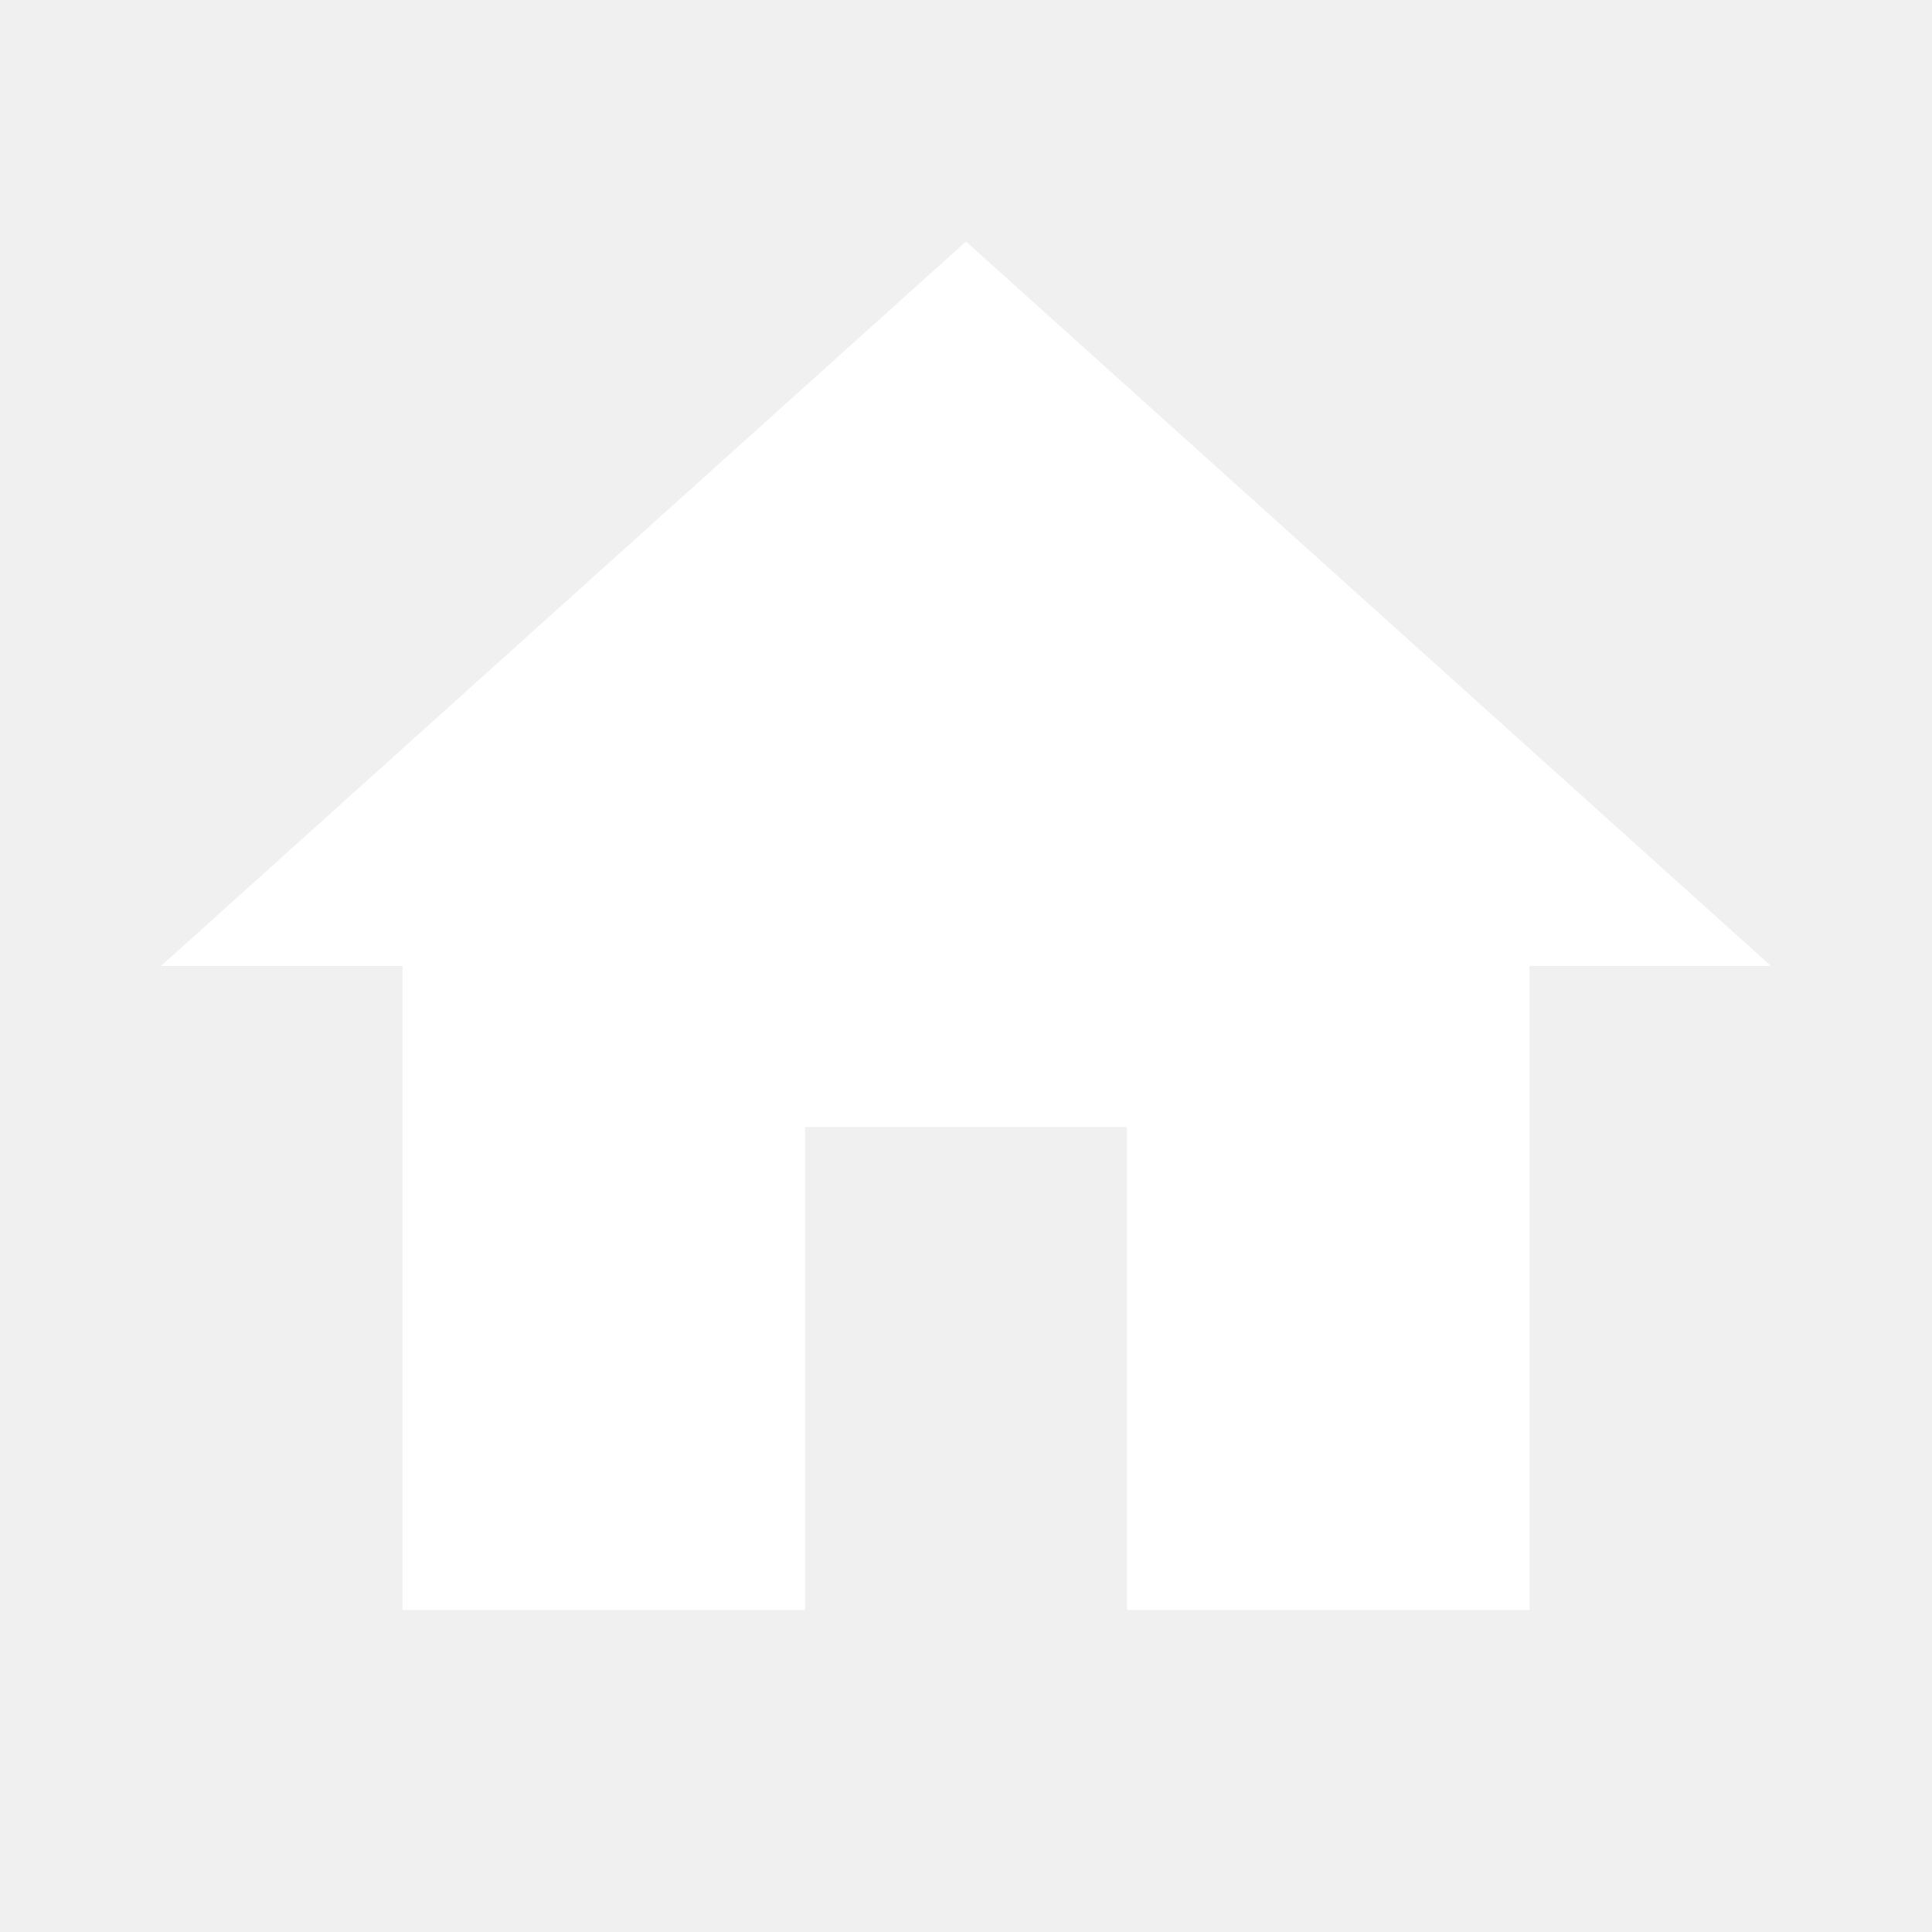
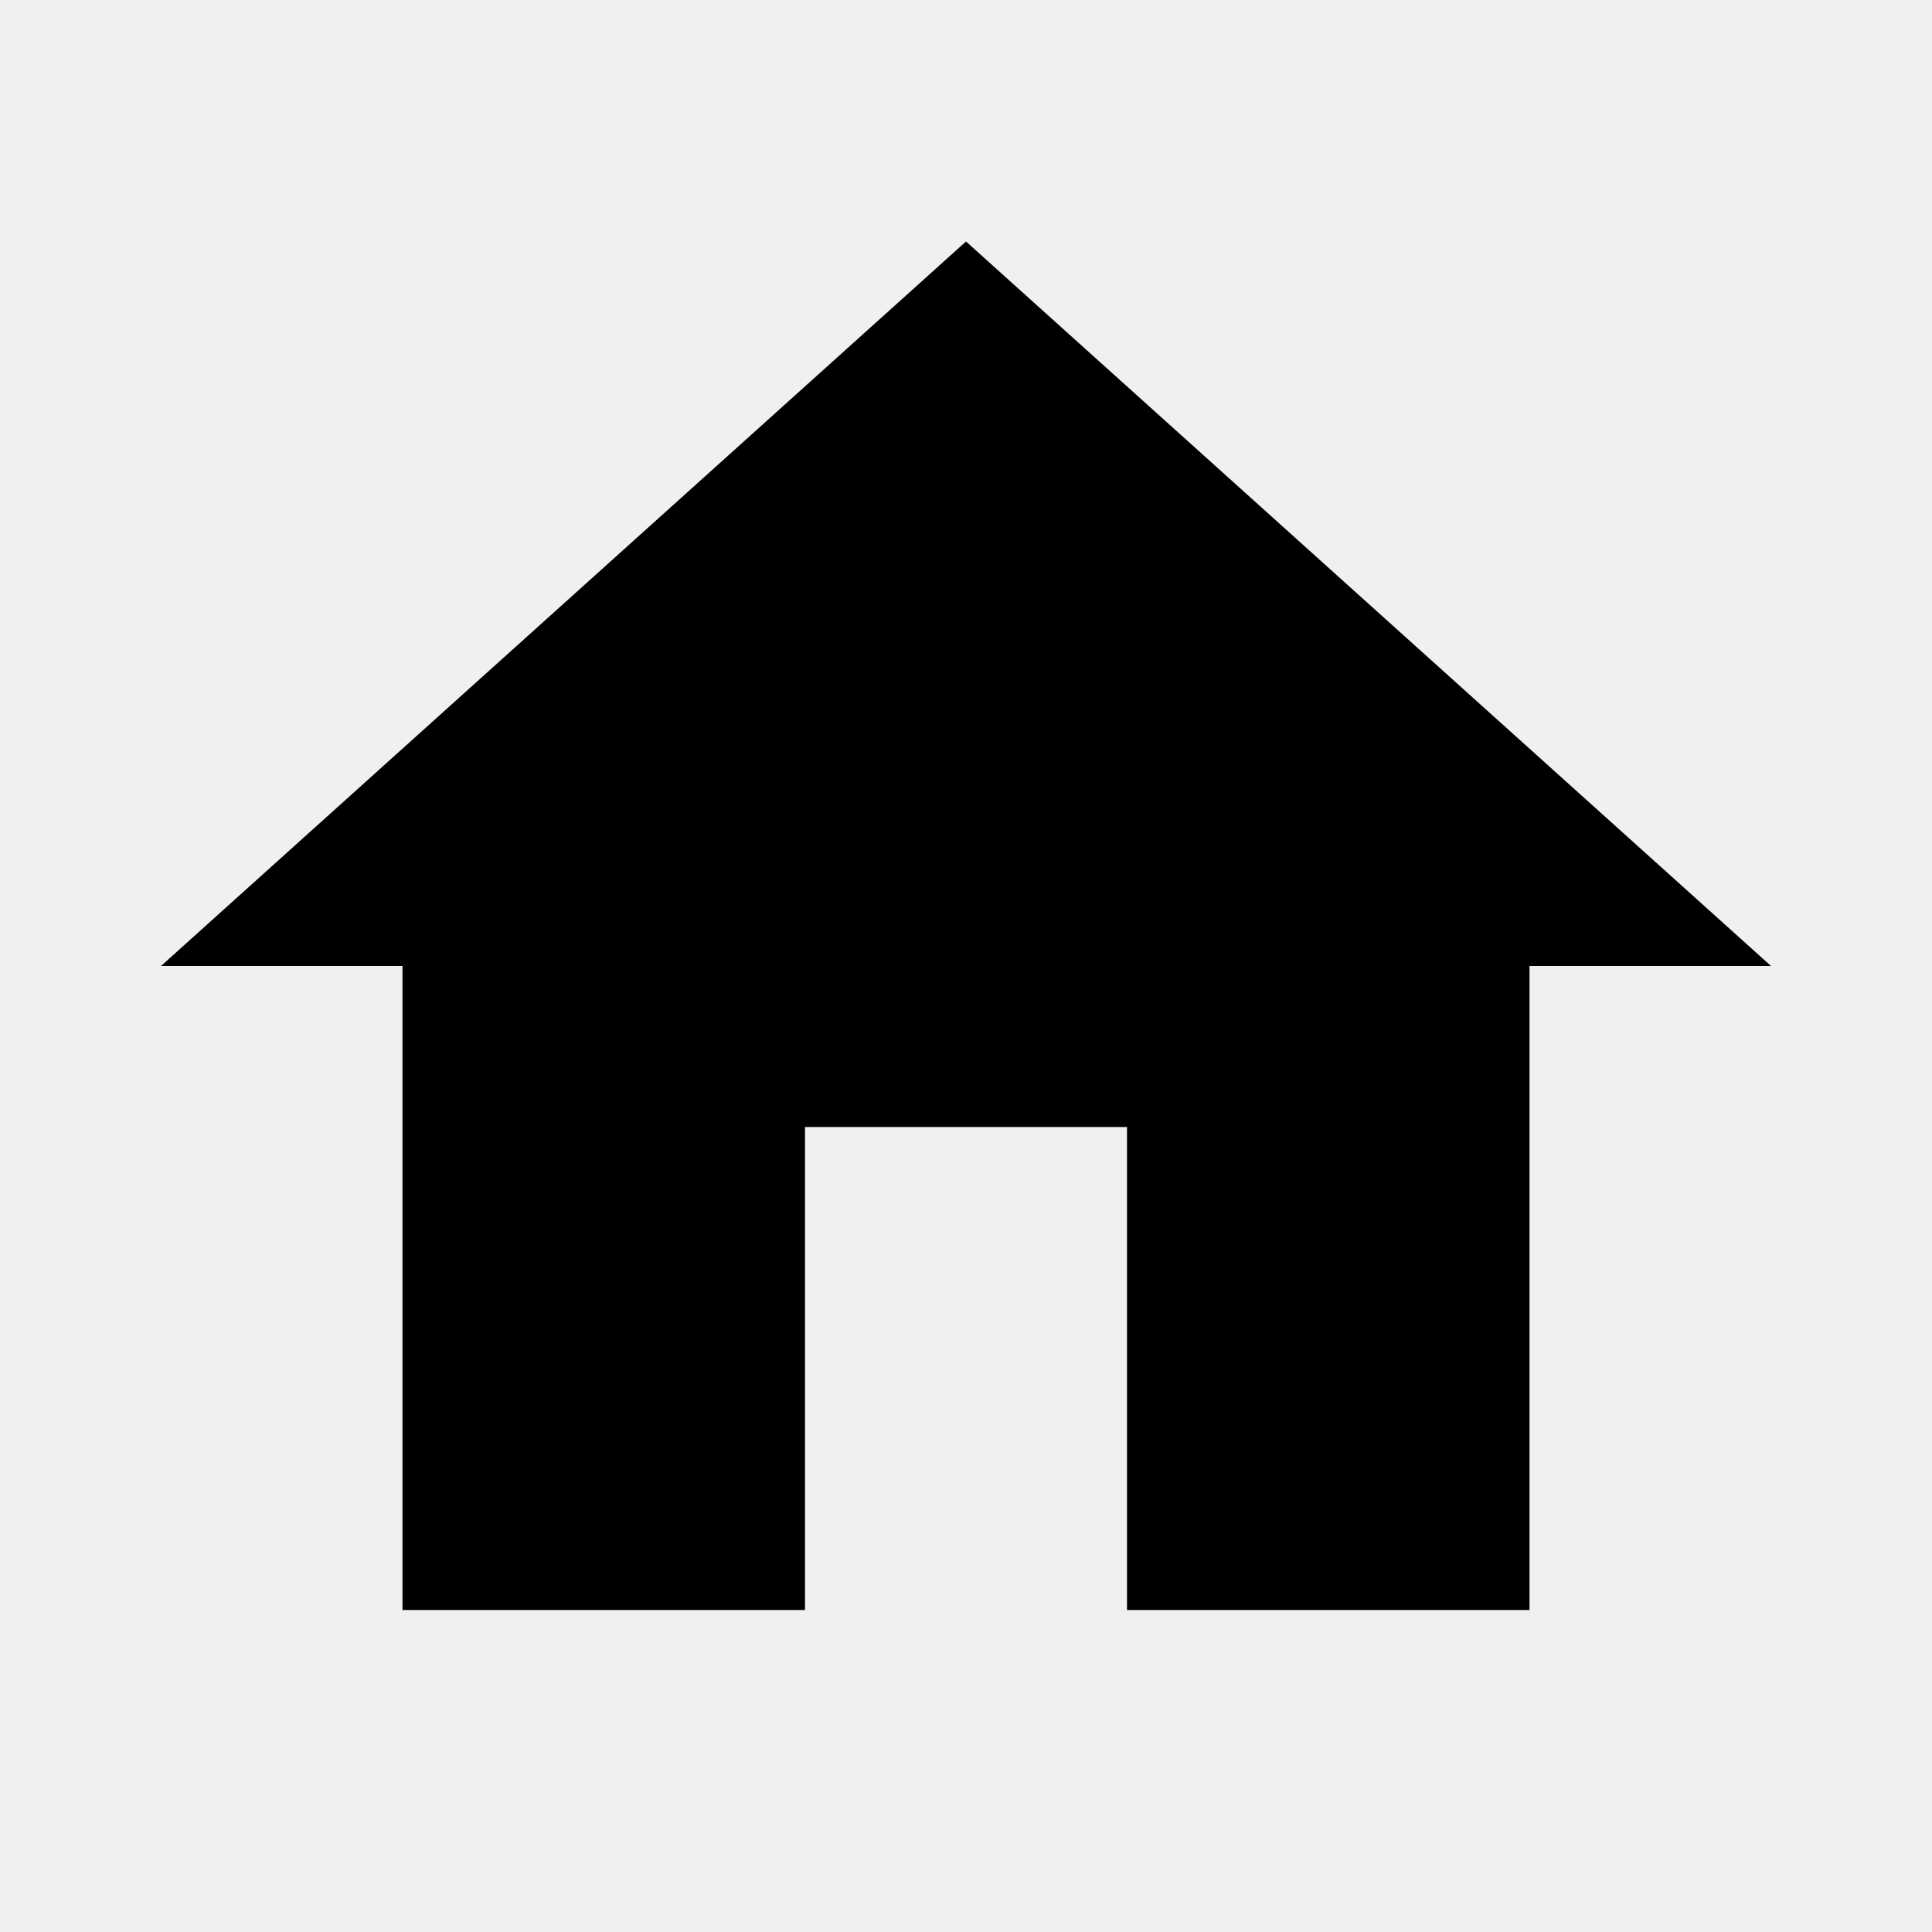
<svg xmlns="http://www.w3.org/2000/svg" version="1.1" id="Layer_1" x="0px" y="0px" width="36px" height="36px" viewBox="0 0 36 36" enable-background="new 0 0 36 36" xml:space="preserve">
-   <path fill="#FFFFFF" d="M15,30v-9h6v9h7.5V18H33L18,4.5L3,18h4.5v12H15z" />
+   <path d="M15,30v-9h6v9h7.5V18H33L18,4.5L3,18h4.5v12H15z" />
  <path fill="none" d="M0,0h36v36H0V0z" />
</svg>
